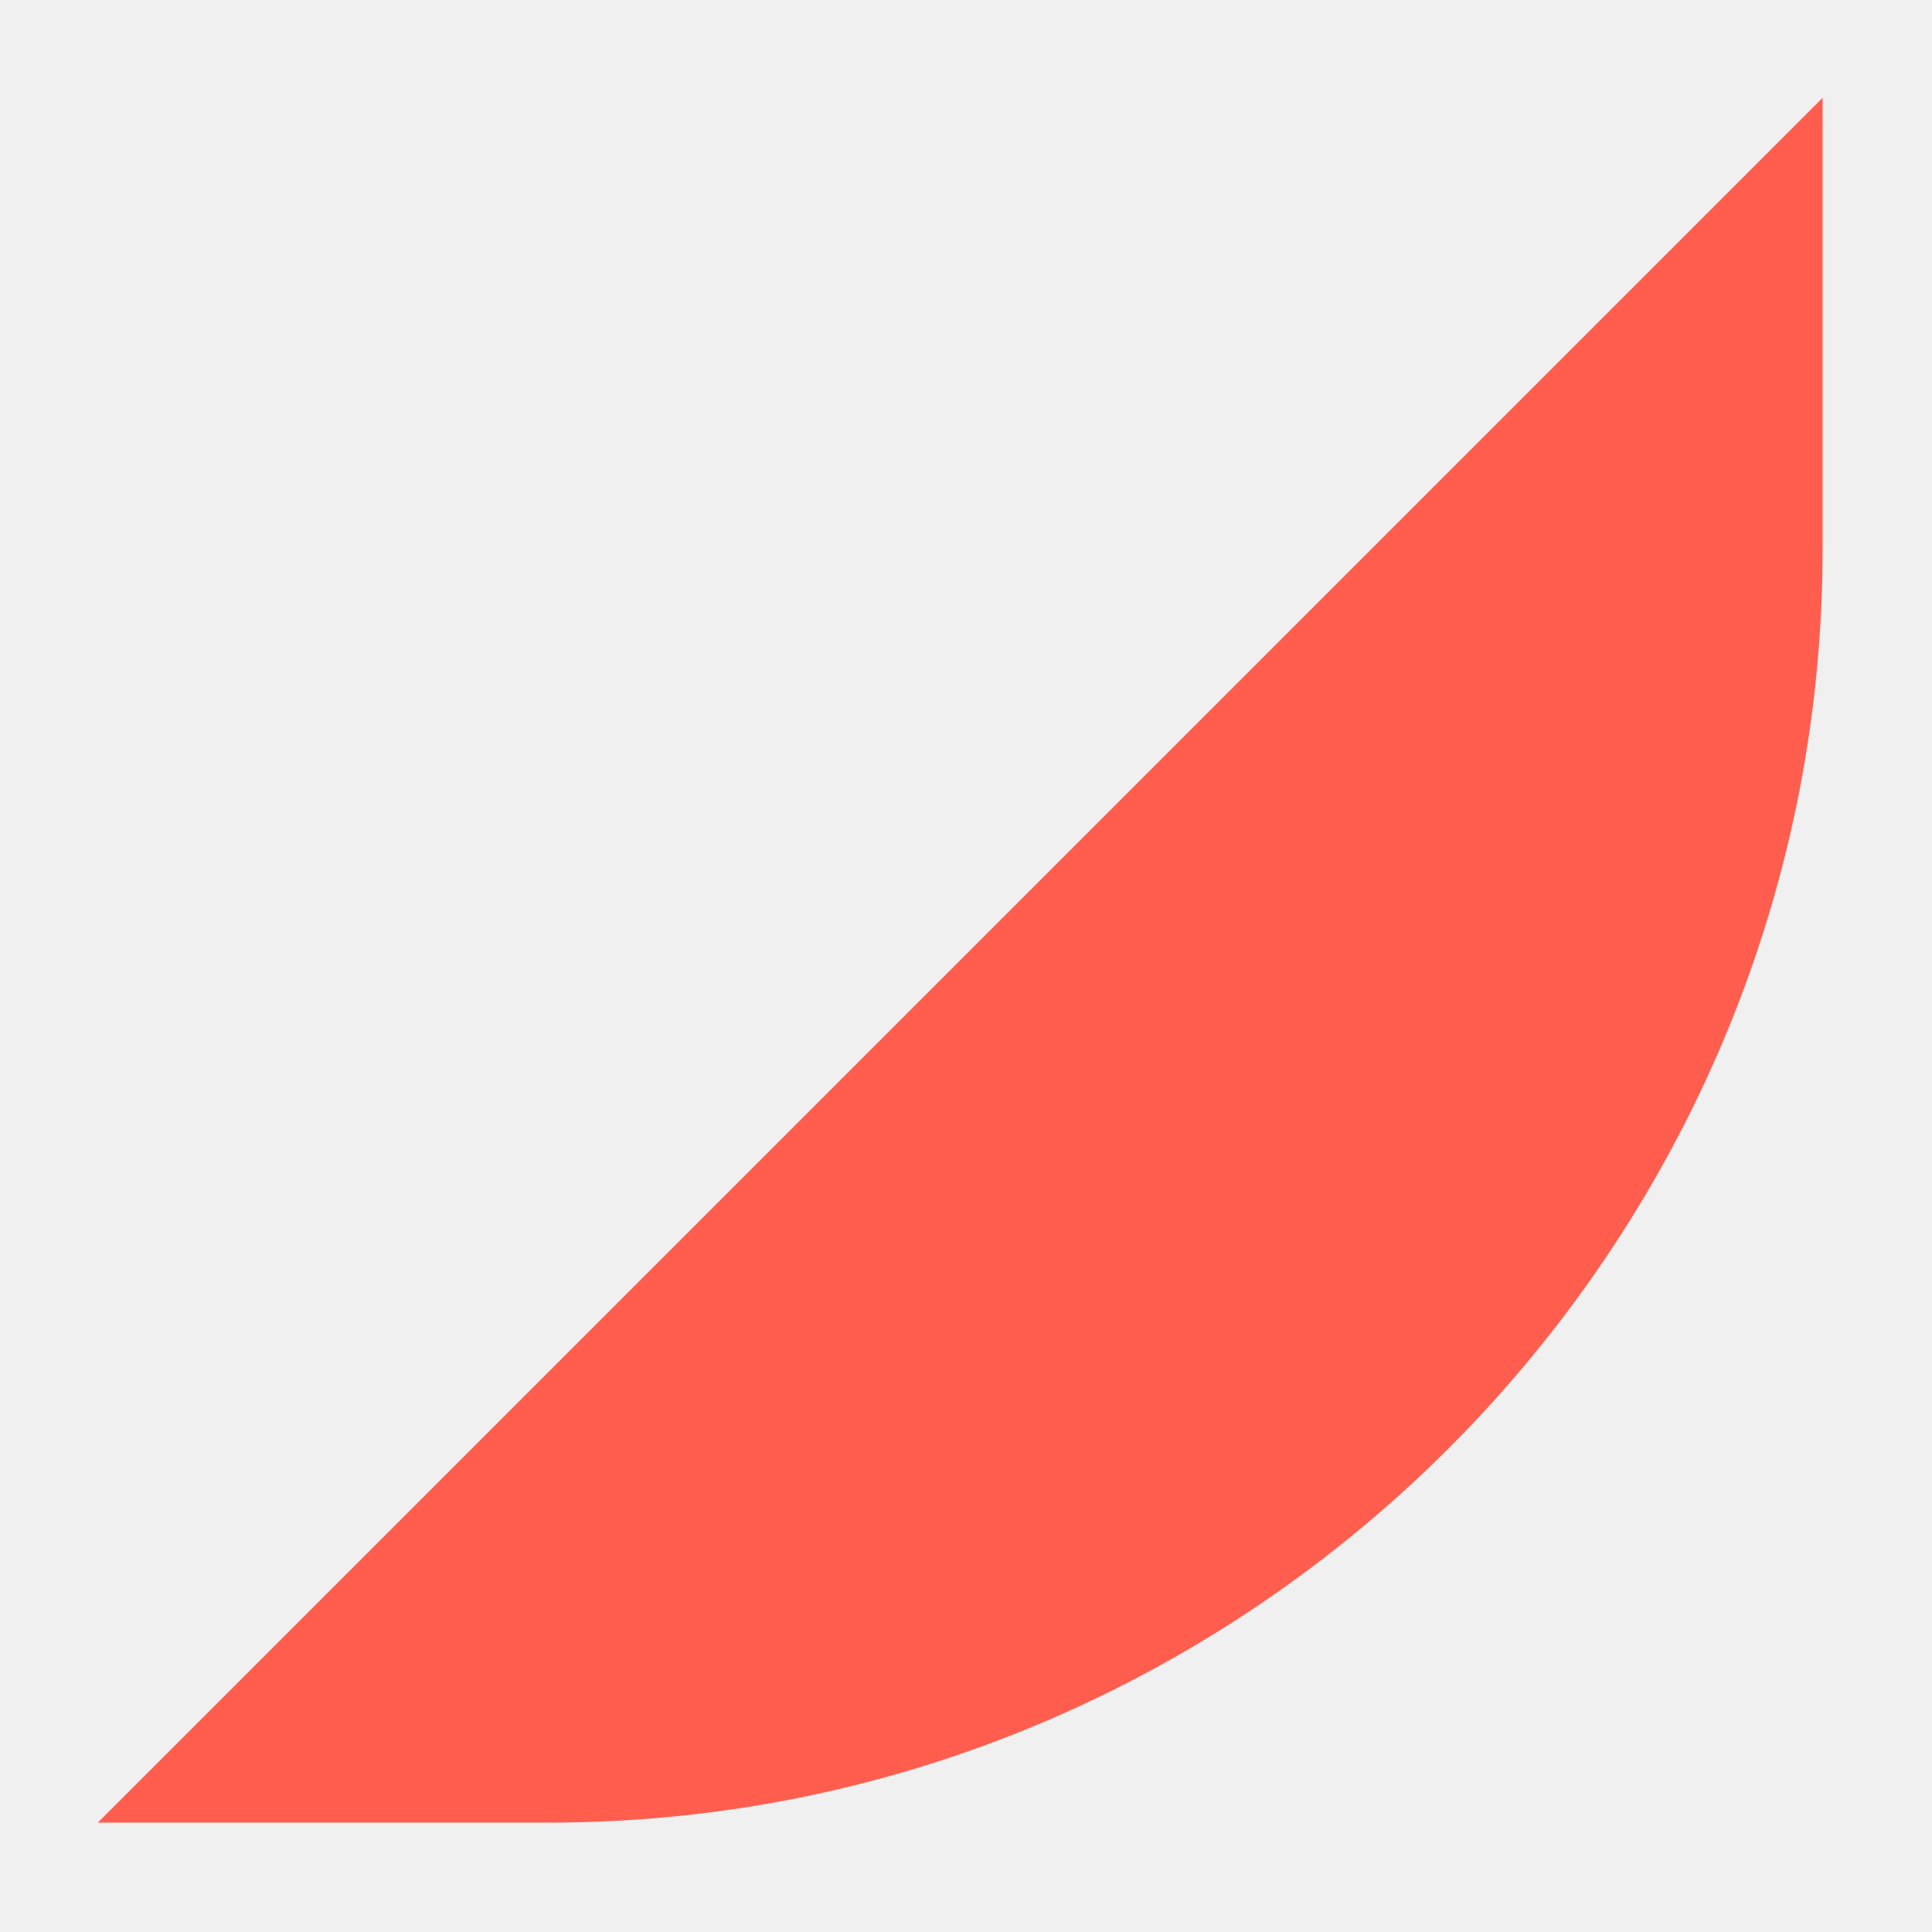
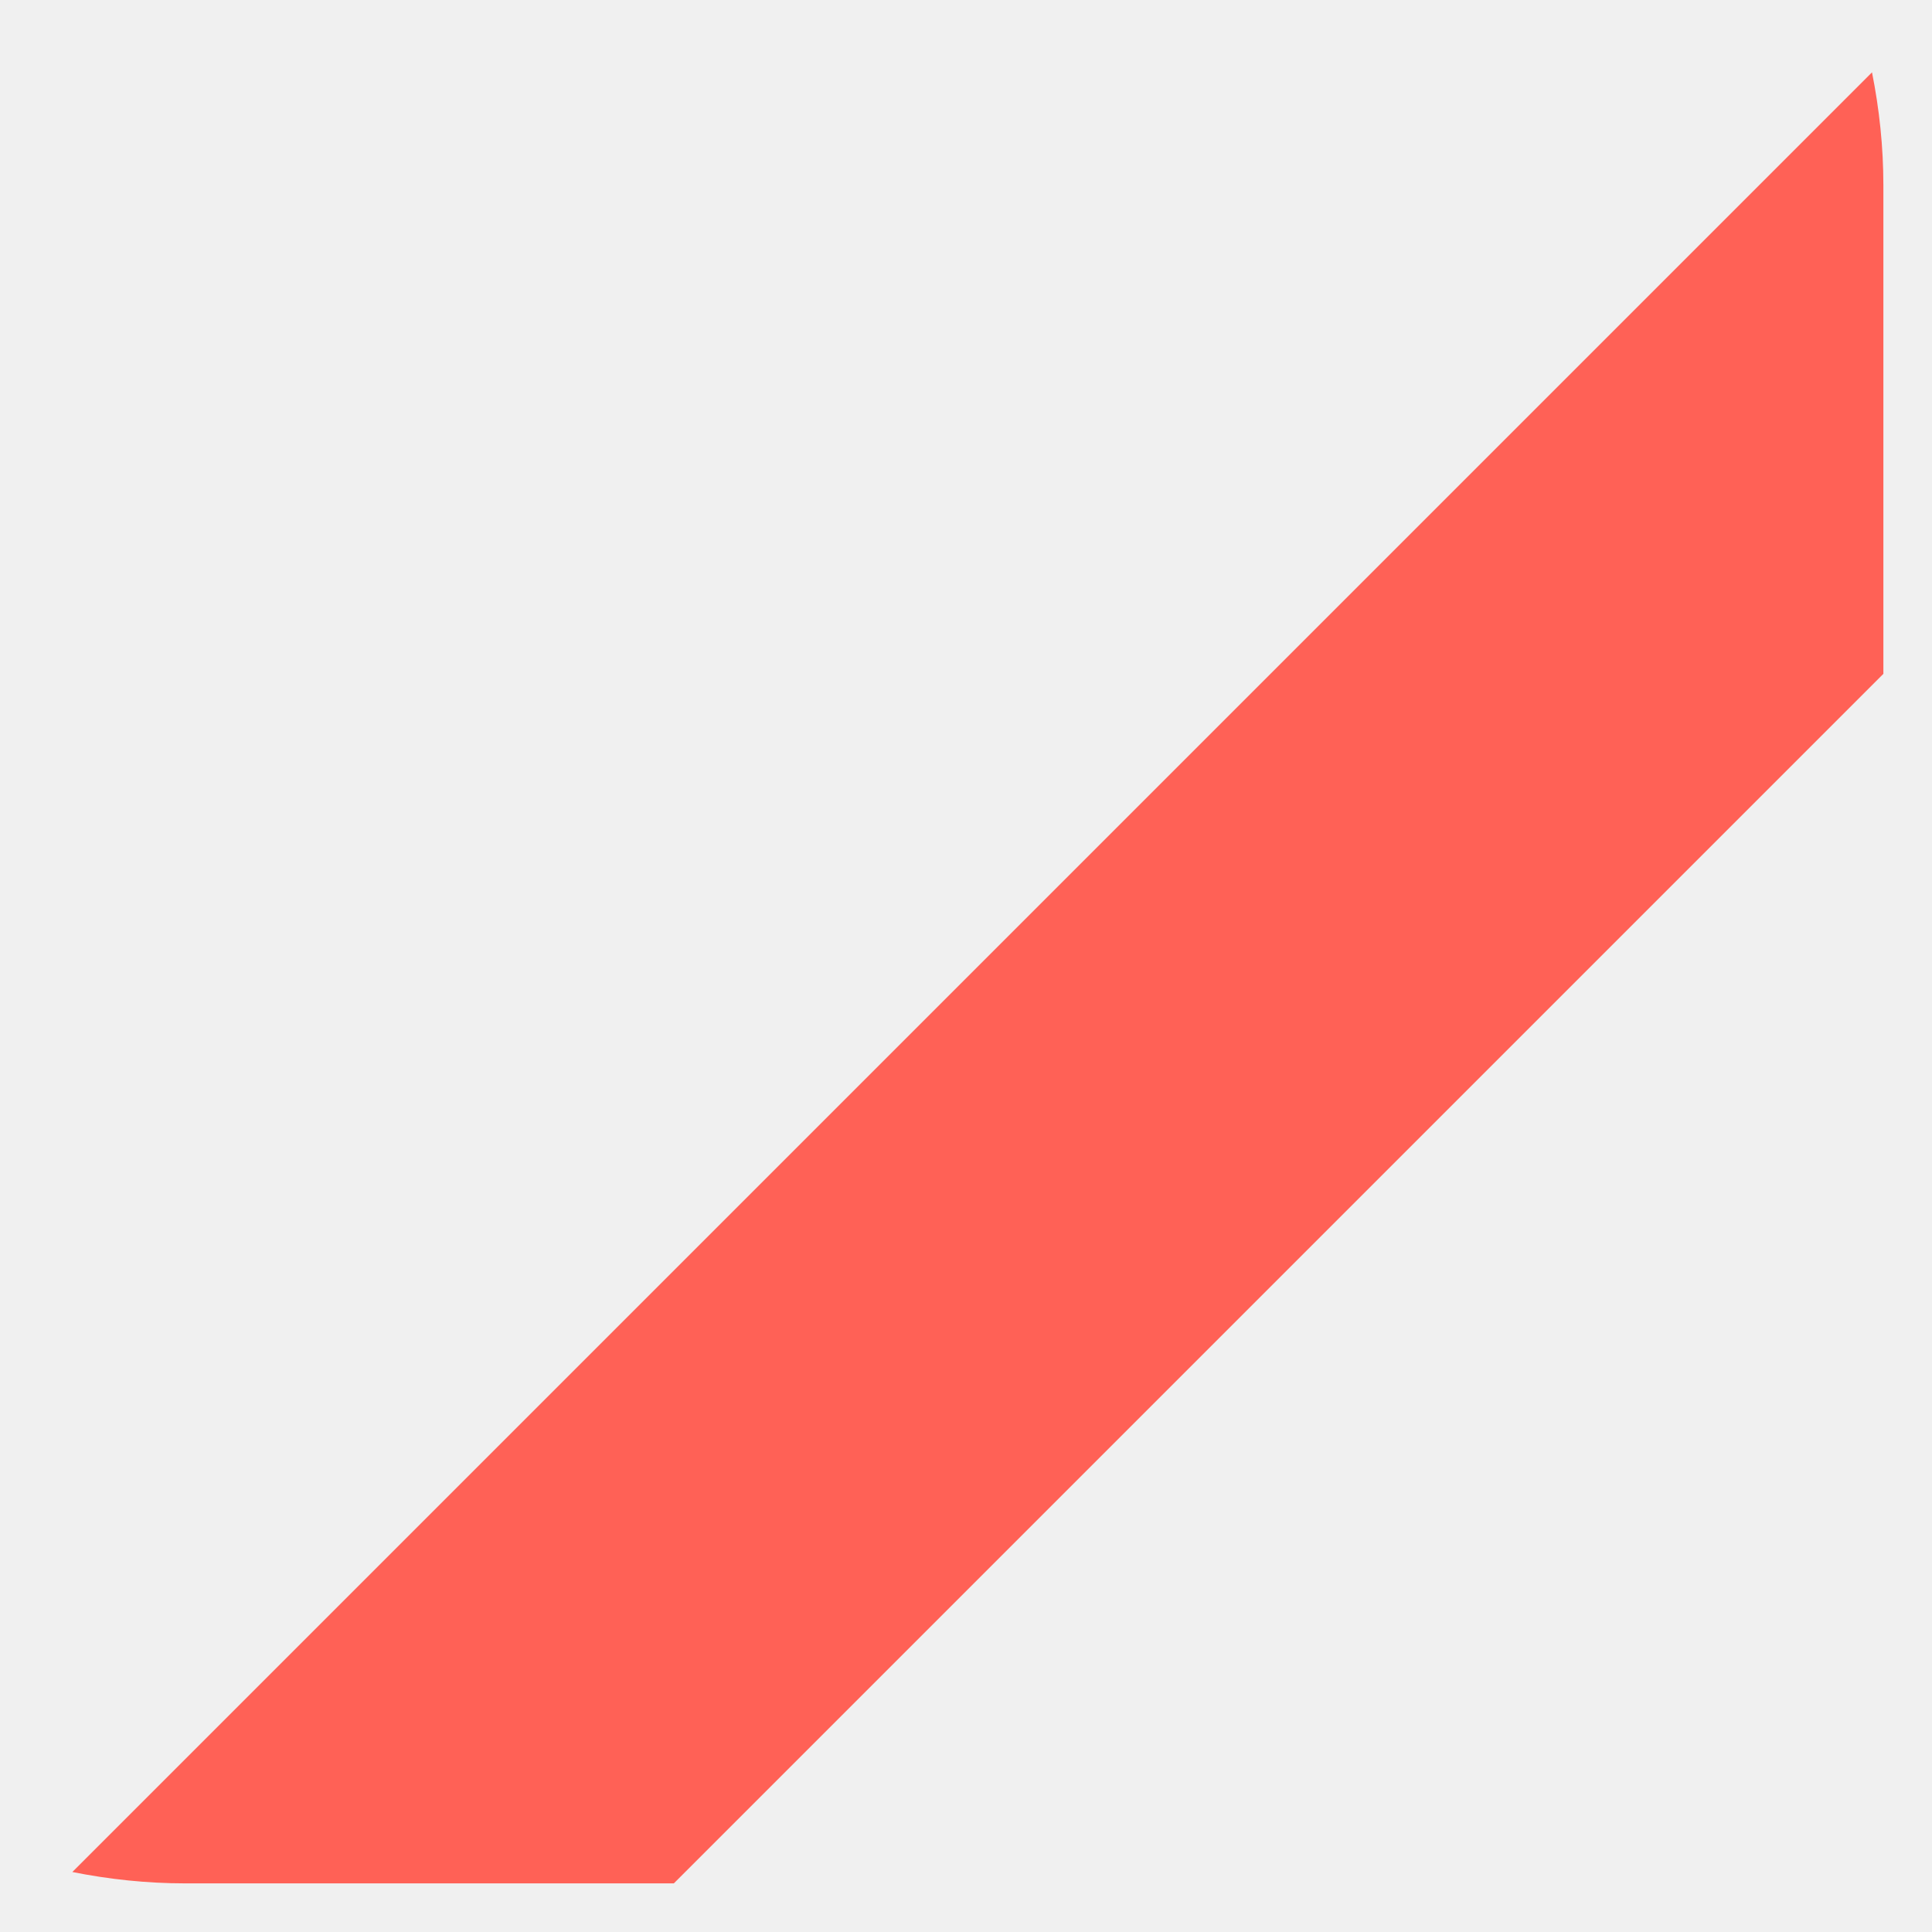
- <svg xmlns="http://www.w3.org/2000/svg" version="1.1" width="8px" height="8px">
+ <svg xmlns="http://www.w3.org/2000/svg" version="1.1" width="18px" height="18px">
  <defs>
    <pattern id="BGPattern" patternUnits="userSpaceOnUse" alignment="0 0" imageRepeat="None" />
-     <mask fill="white" id="Clip4620">
-       <path d="M 7.547 2.273  L 7.547 0.405  L 0.405 7.547  L 2.273 7.547  C 5.175 7.547  7.547 5.173  7.547 2.273  Z " fill-rule="evenodd" />
+     <mask fill="white" id="Clip5750">
+       <path d="M 0.674 17.441  C 1.014 17.509  1.366 17.547  1.727 17.547  L 6.278 17.547  L 17.547 6.278  L 17.547 1.727  C 17.547 1.366  17.509 1.014  17.441 0.674  L 0.674 17.441  Z " fill-rule="evenodd" />
    </mask>
  </defs>
-   <g transform="matrix(1 0 0 1 -106 -1357 )">
-     <path d="M 7.547 2.273  L 7.547 0.405  L 0.405 7.547  L 2.273 7.547  C 5.175 7.547  7.547 5.173  7.547 2.273  Z " fill-rule="nonzero" fill="rgba(255, 94, 79, 1)" stroke="none" transform="matrix(1 0 0 1 106 1357 )" class="fill" />
-     <path d="M 7.547 2.273  L 7.547 0.405  L 0.405 7.547  L 2.273 7.547  C 5.175 7.547  7.547 5.173  7.547 2.273  Z " stroke-width="0" stroke-dasharray="0" stroke="rgba(255, 255, 255, 0)" fill="none" transform="matrix(1 0 0 1 106 1357 )" class="stroke" mask="url(#Clip4620)" />
+   <g transform="matrix(1 0 0 1 -96 -1347 )">
+     <path d="M 0.674 17.441  C 1.014 17.509  1.366 17.547  1.727 17.547  L 6.278 17.547  L 17.547 6.278  L 17.547 1.727  C 17.547 1.366  17.509 1.014  17.441 0.674  L 0.674 17.441  Z " fill-rule="nonzero" fill="rgba(255, 97, 86, 1)" stroke="none" transform="matrix(1 0 0 1 96 1347 )" class="fill" />
+     <path d="M 0.674 17.441  C 1.014 17.509  1.366 17.547  1.727 17.547  L 6.278 17.547  L 17.547 6.278  L 17.547 1.727  C 17.547 1.366  17.509 1.014  17.441 0.674  L 0.674 17.441  Z " stroke-width="0" stroke-dasharray="0" stroke="rgba(255, 255, 255, 0)" fill="none" transform="matrix(1 0 0 1 96 1347 )" class="stroke" mask="url(#Clip5750)" />
  </g>
</svg>
